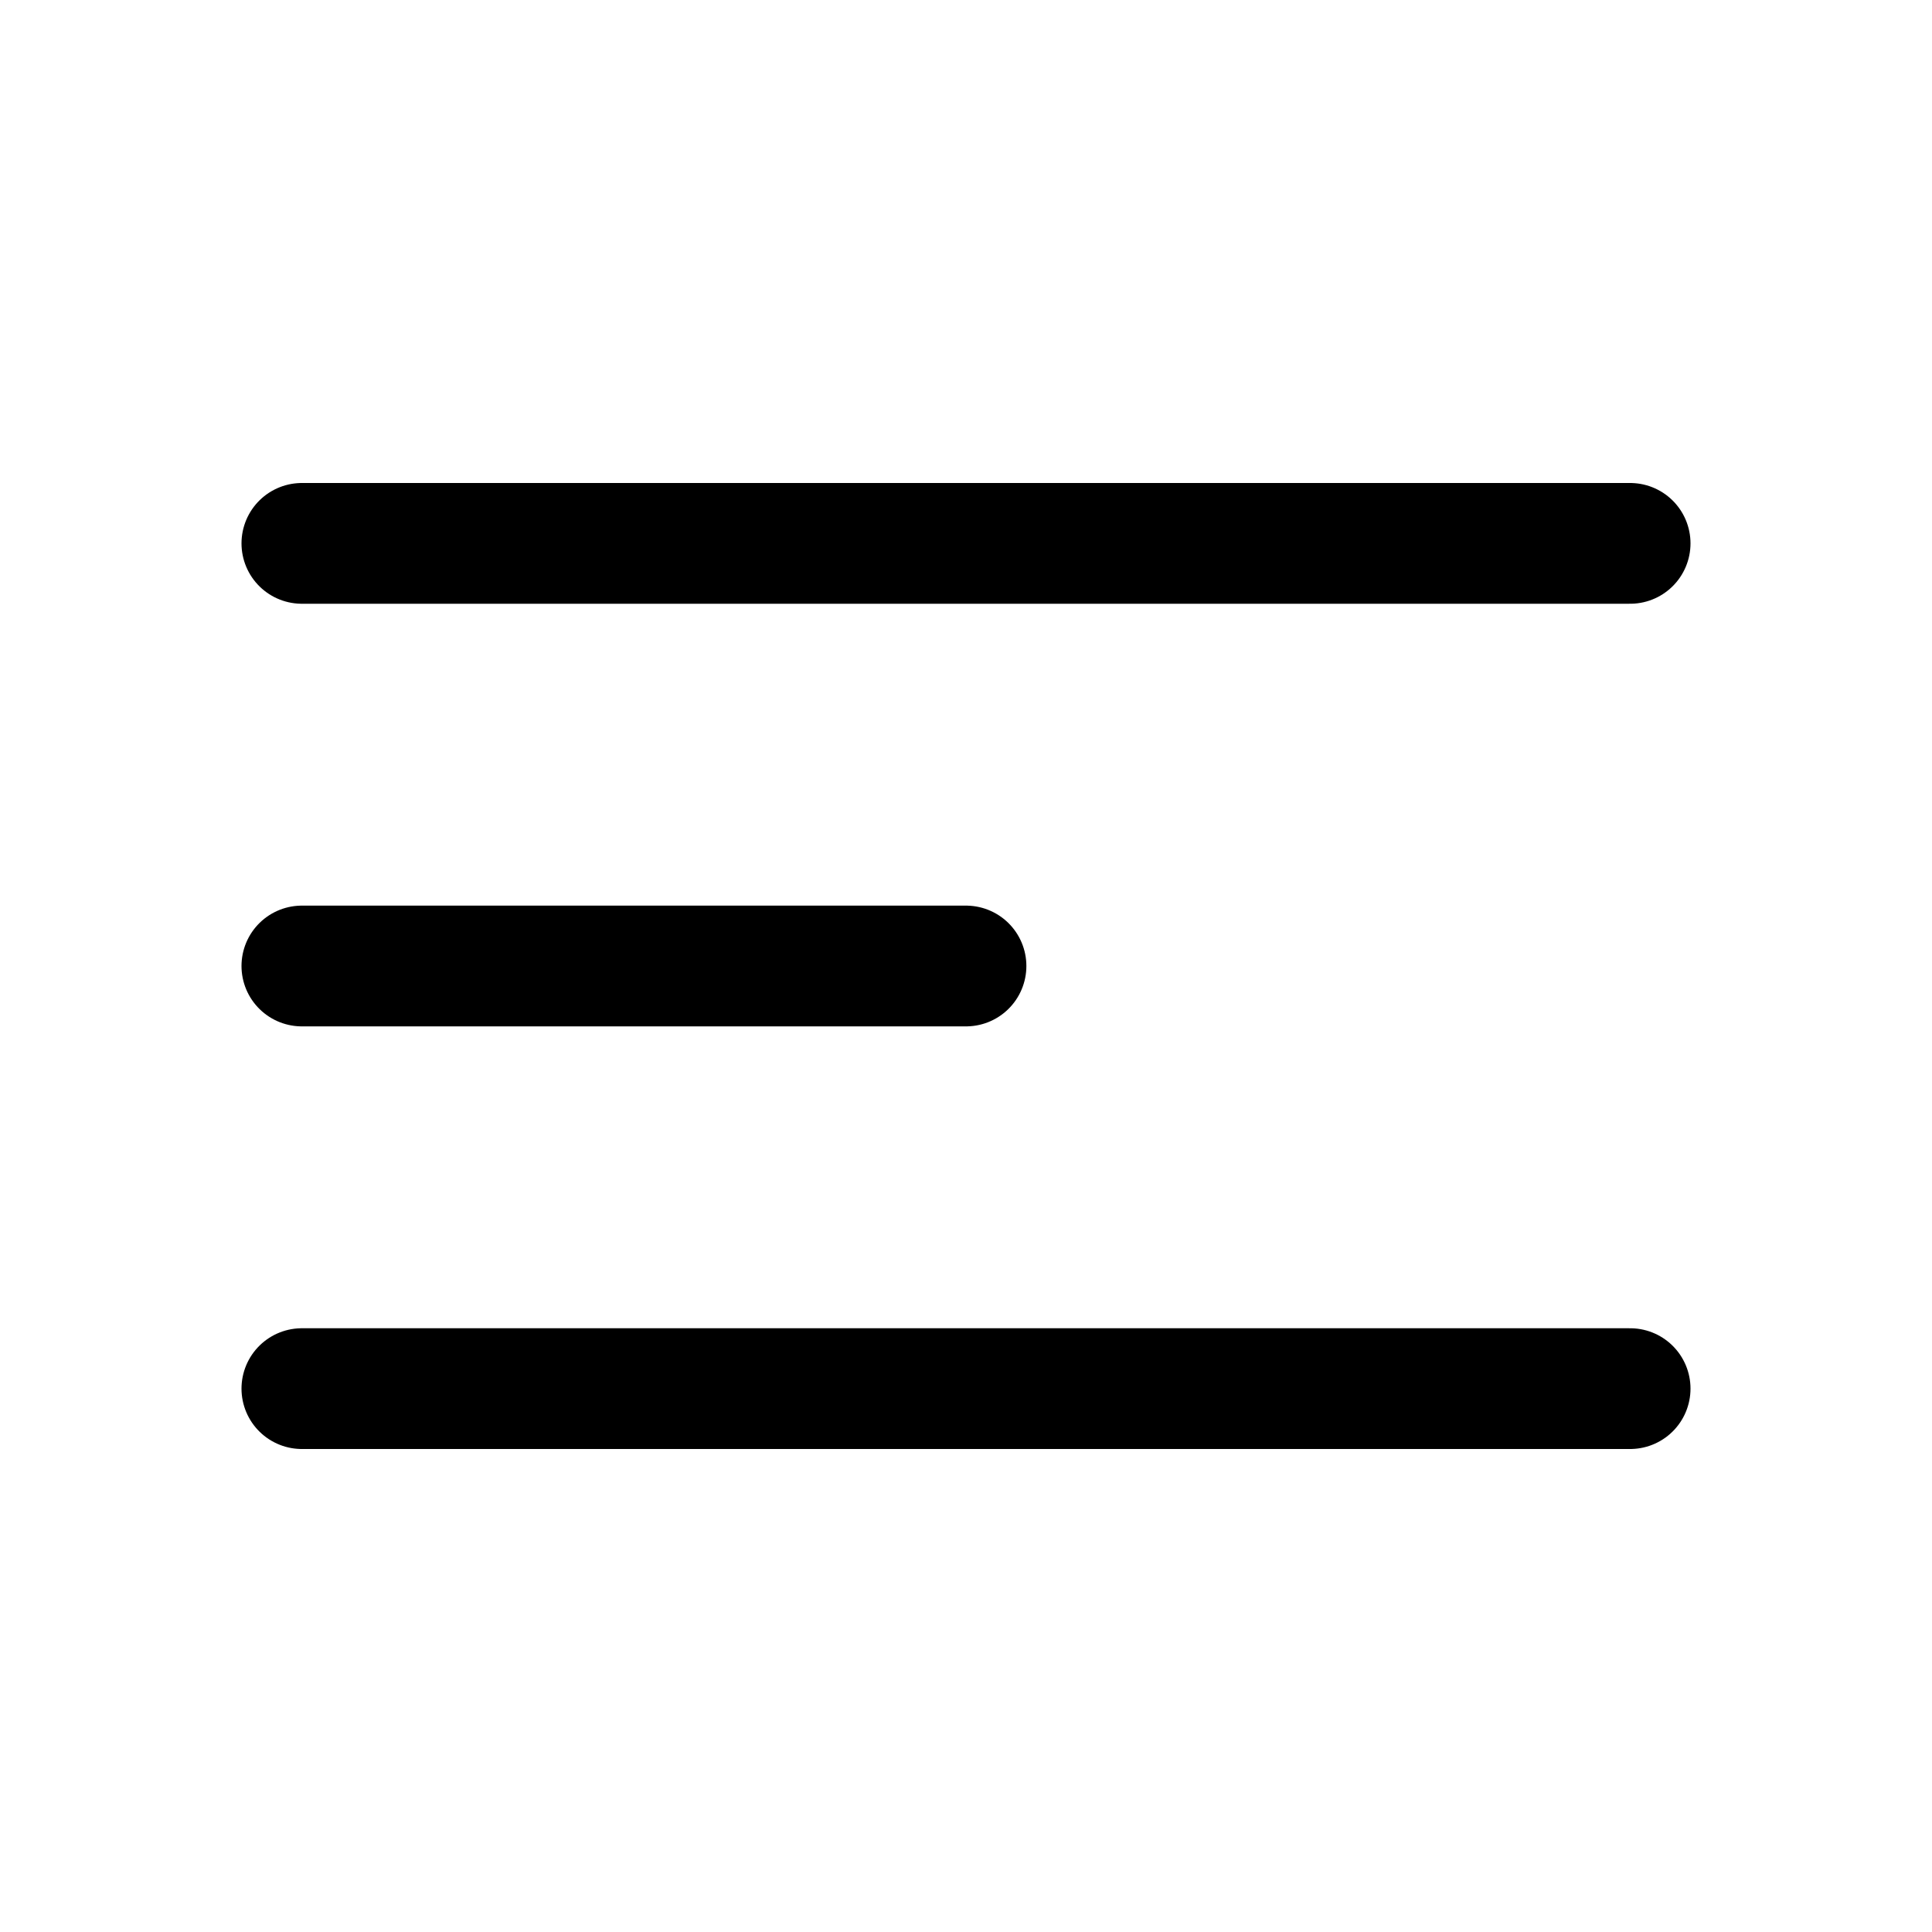
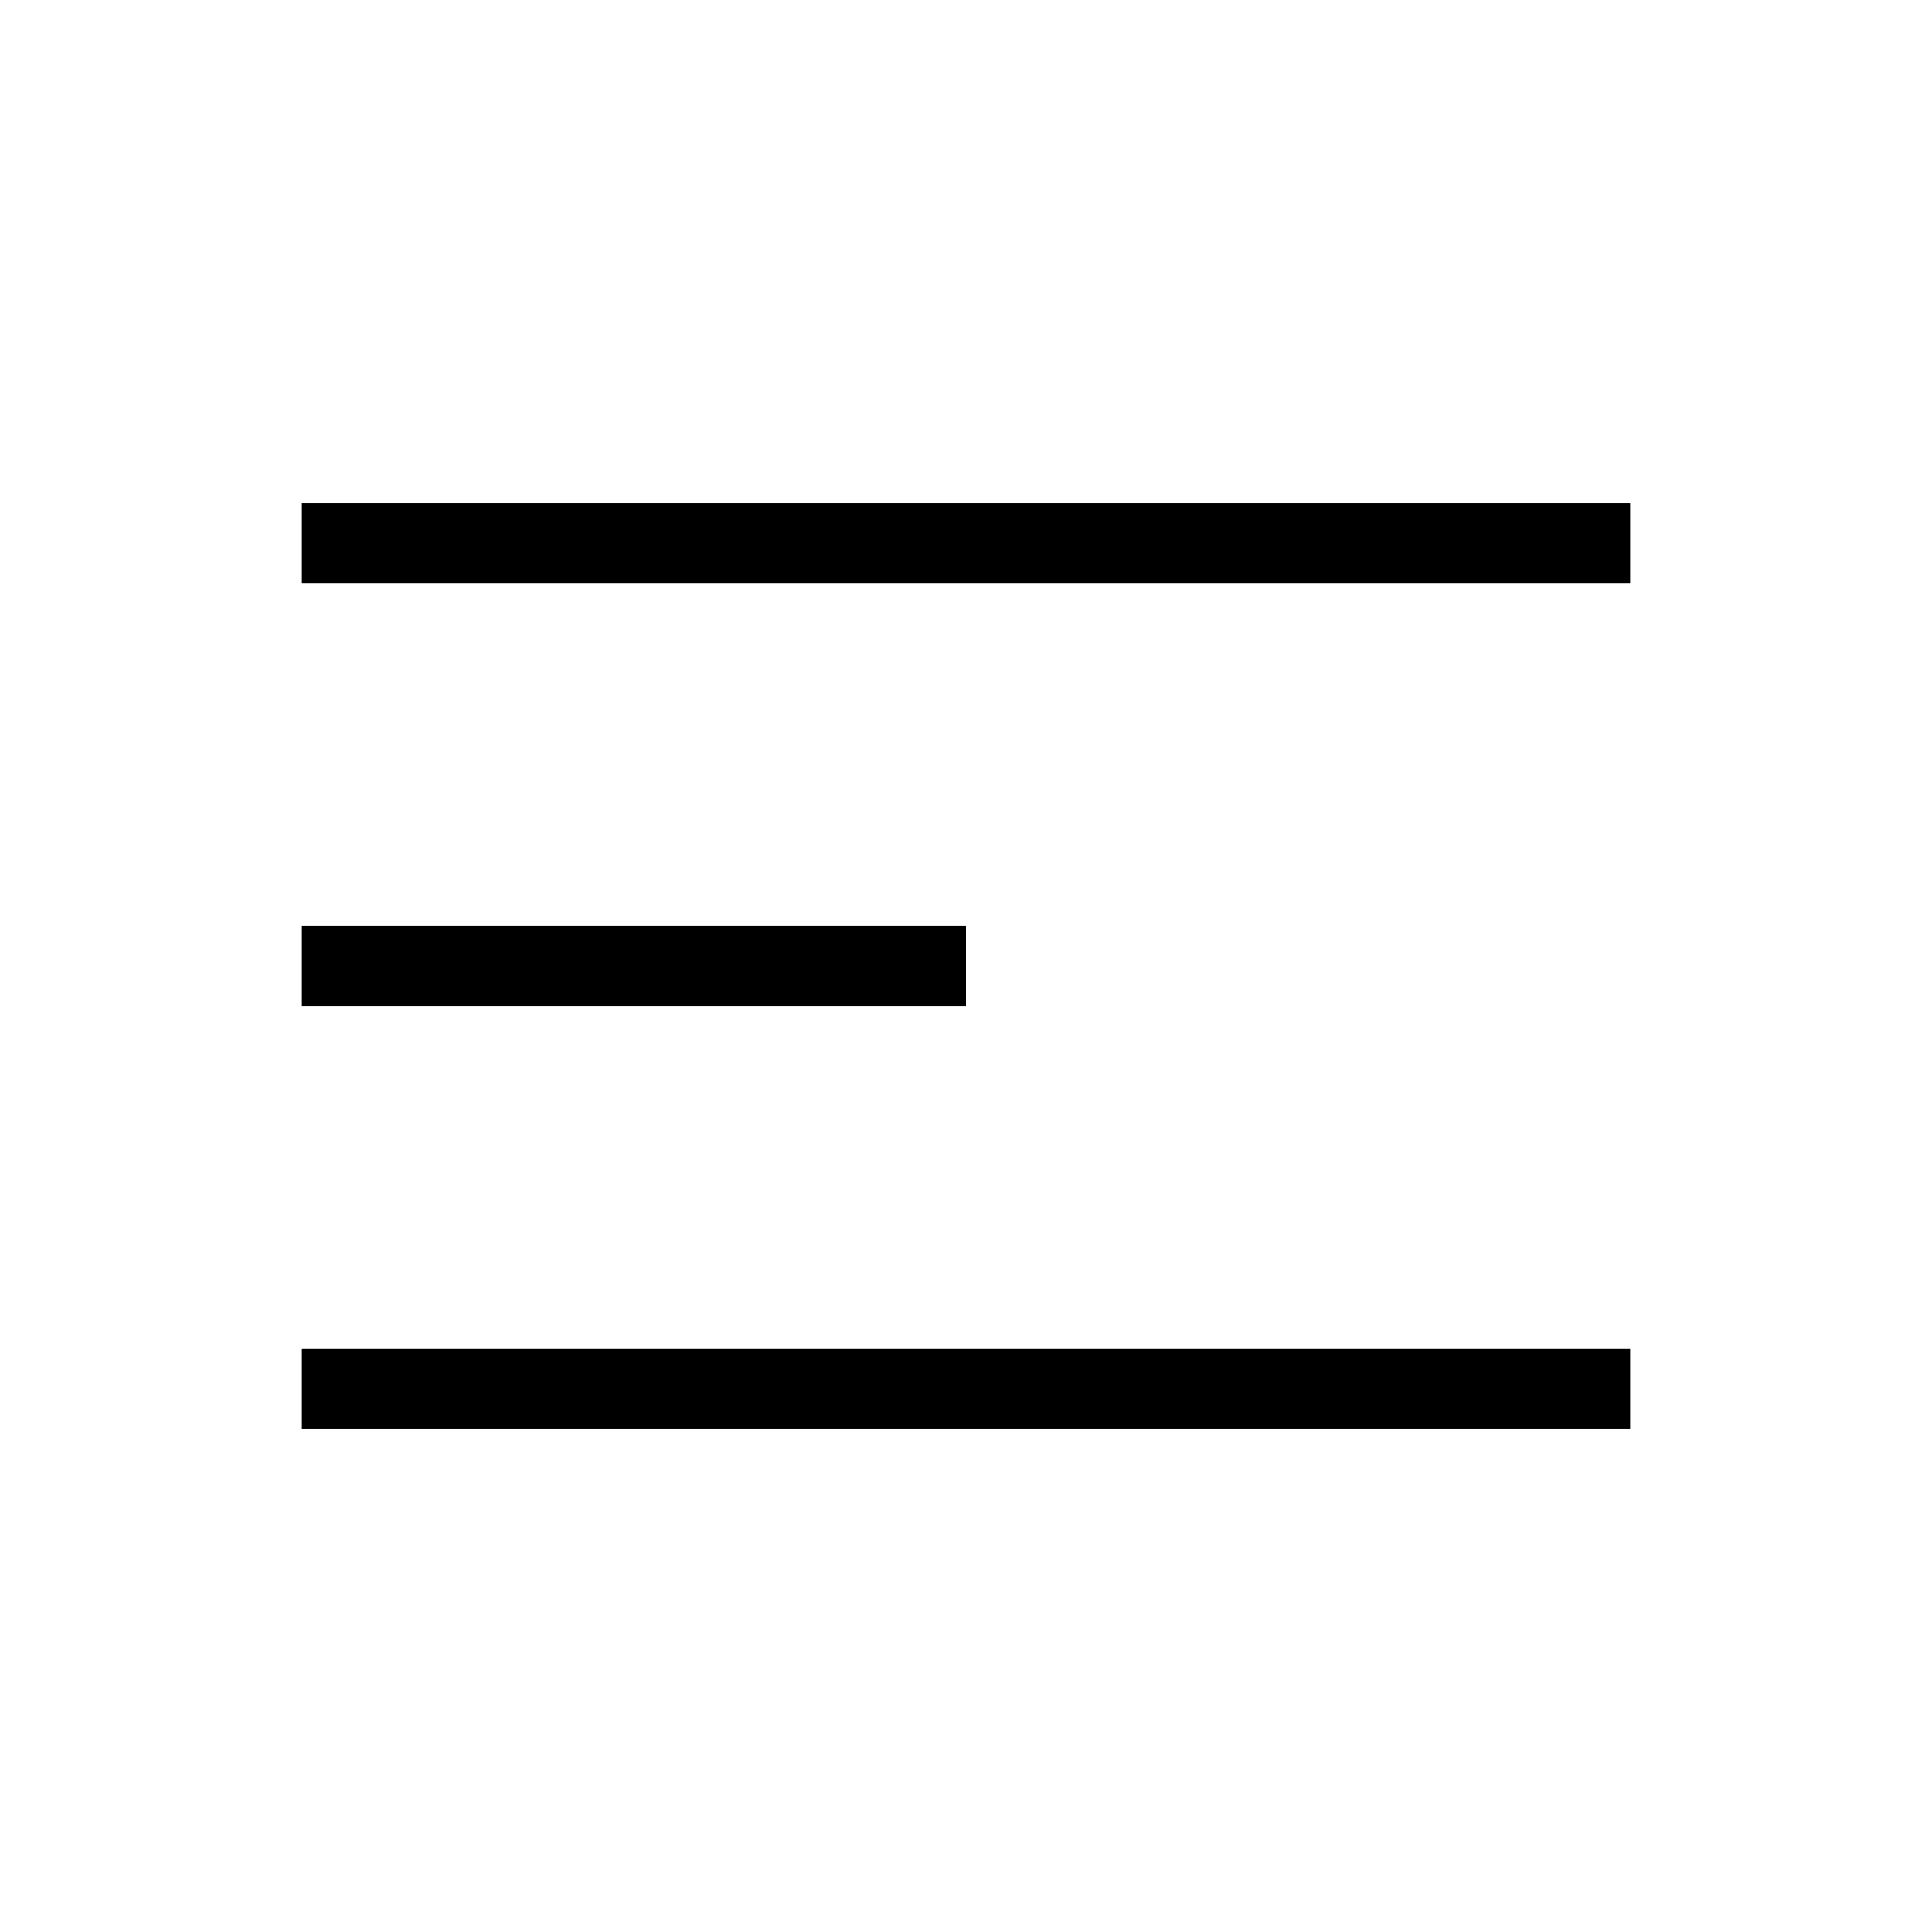
- <svg xmlns="http://www.w3.org/2000/svg" fill="none" viewBox="0 0 24 24" stroke-width="1.5" stroke="currentColor" aria-hidden="true" width="20" height="20">
-   <path stroke-linecap="round" stroke-linejoin="round" d="M3.75 6.75h16.5M3.75 12H12m-8.25 5.25h16.5" />
+ <svg xmlns="http://www.w3.org/2000/svg" fill="none" viewBox="0 0 24 24" strokeWidth="1.5" stroke="currentColor" aria-hidden="true" width="20" height="20">
+   <path strokeLinecap="round" strokeLinejoin="round" d="M3.75 6.75h16.5M3.75 12H12m-8.25 5.25h16.5" />
</svg>
